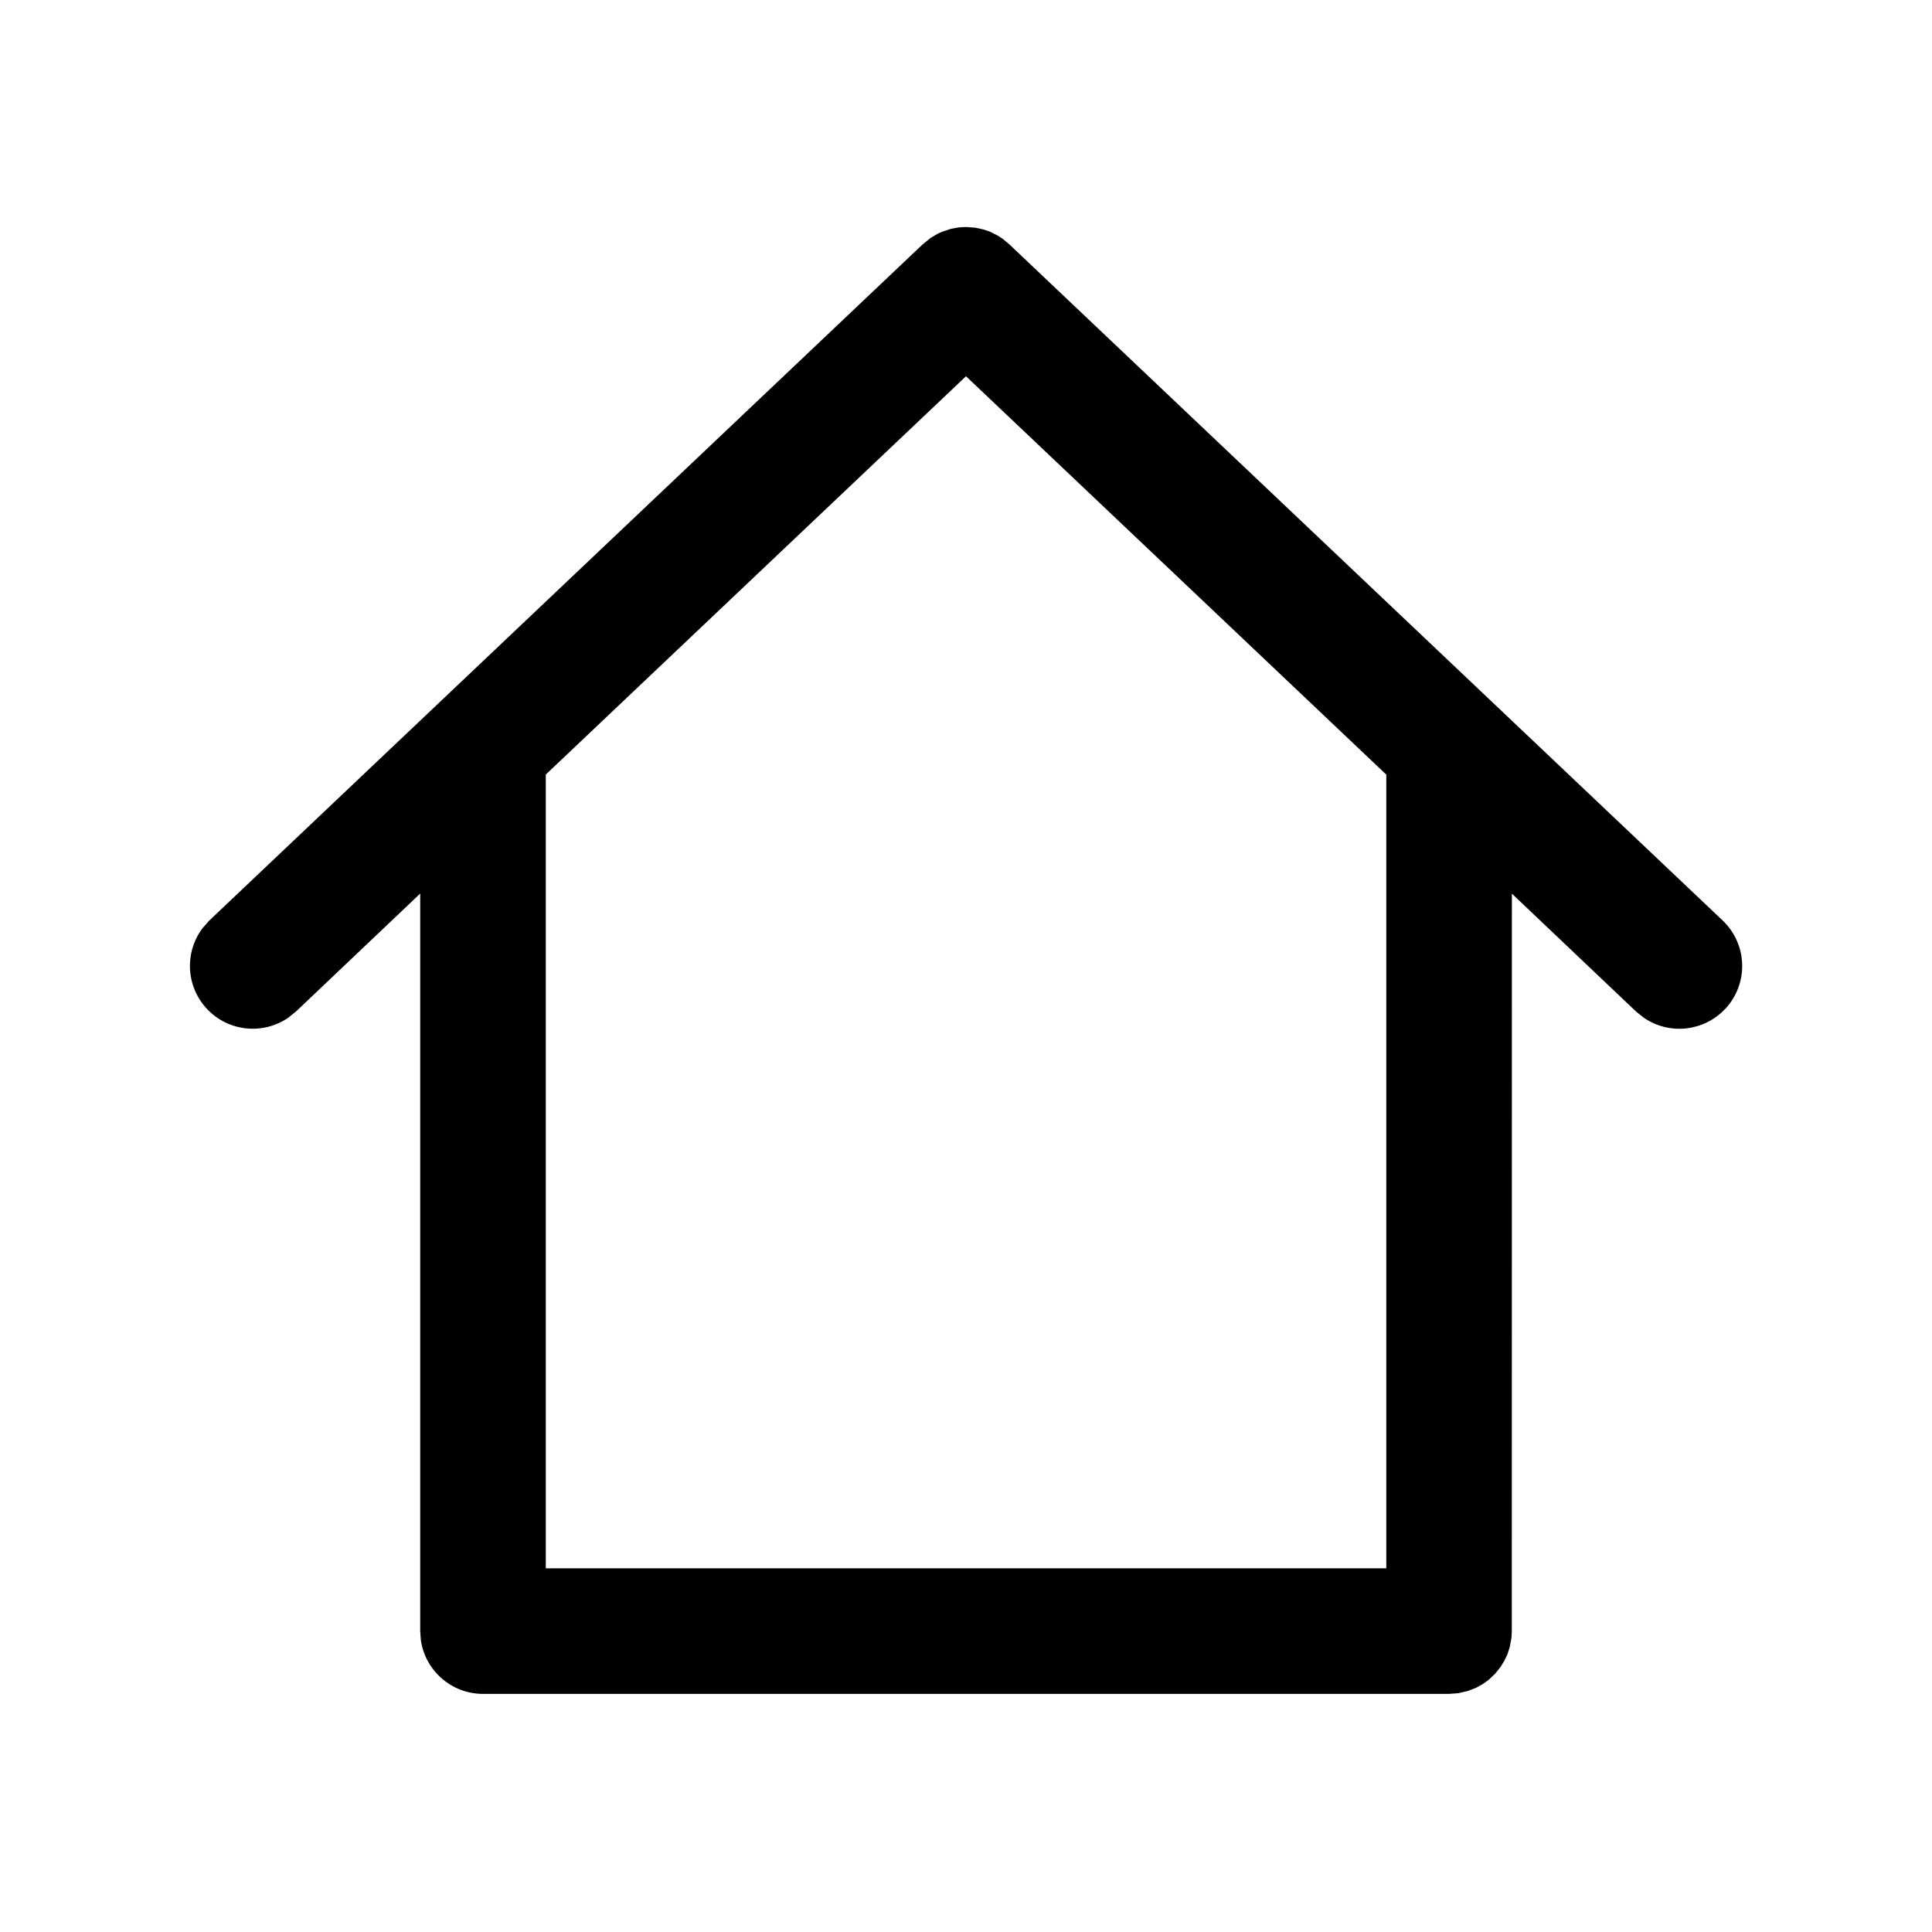
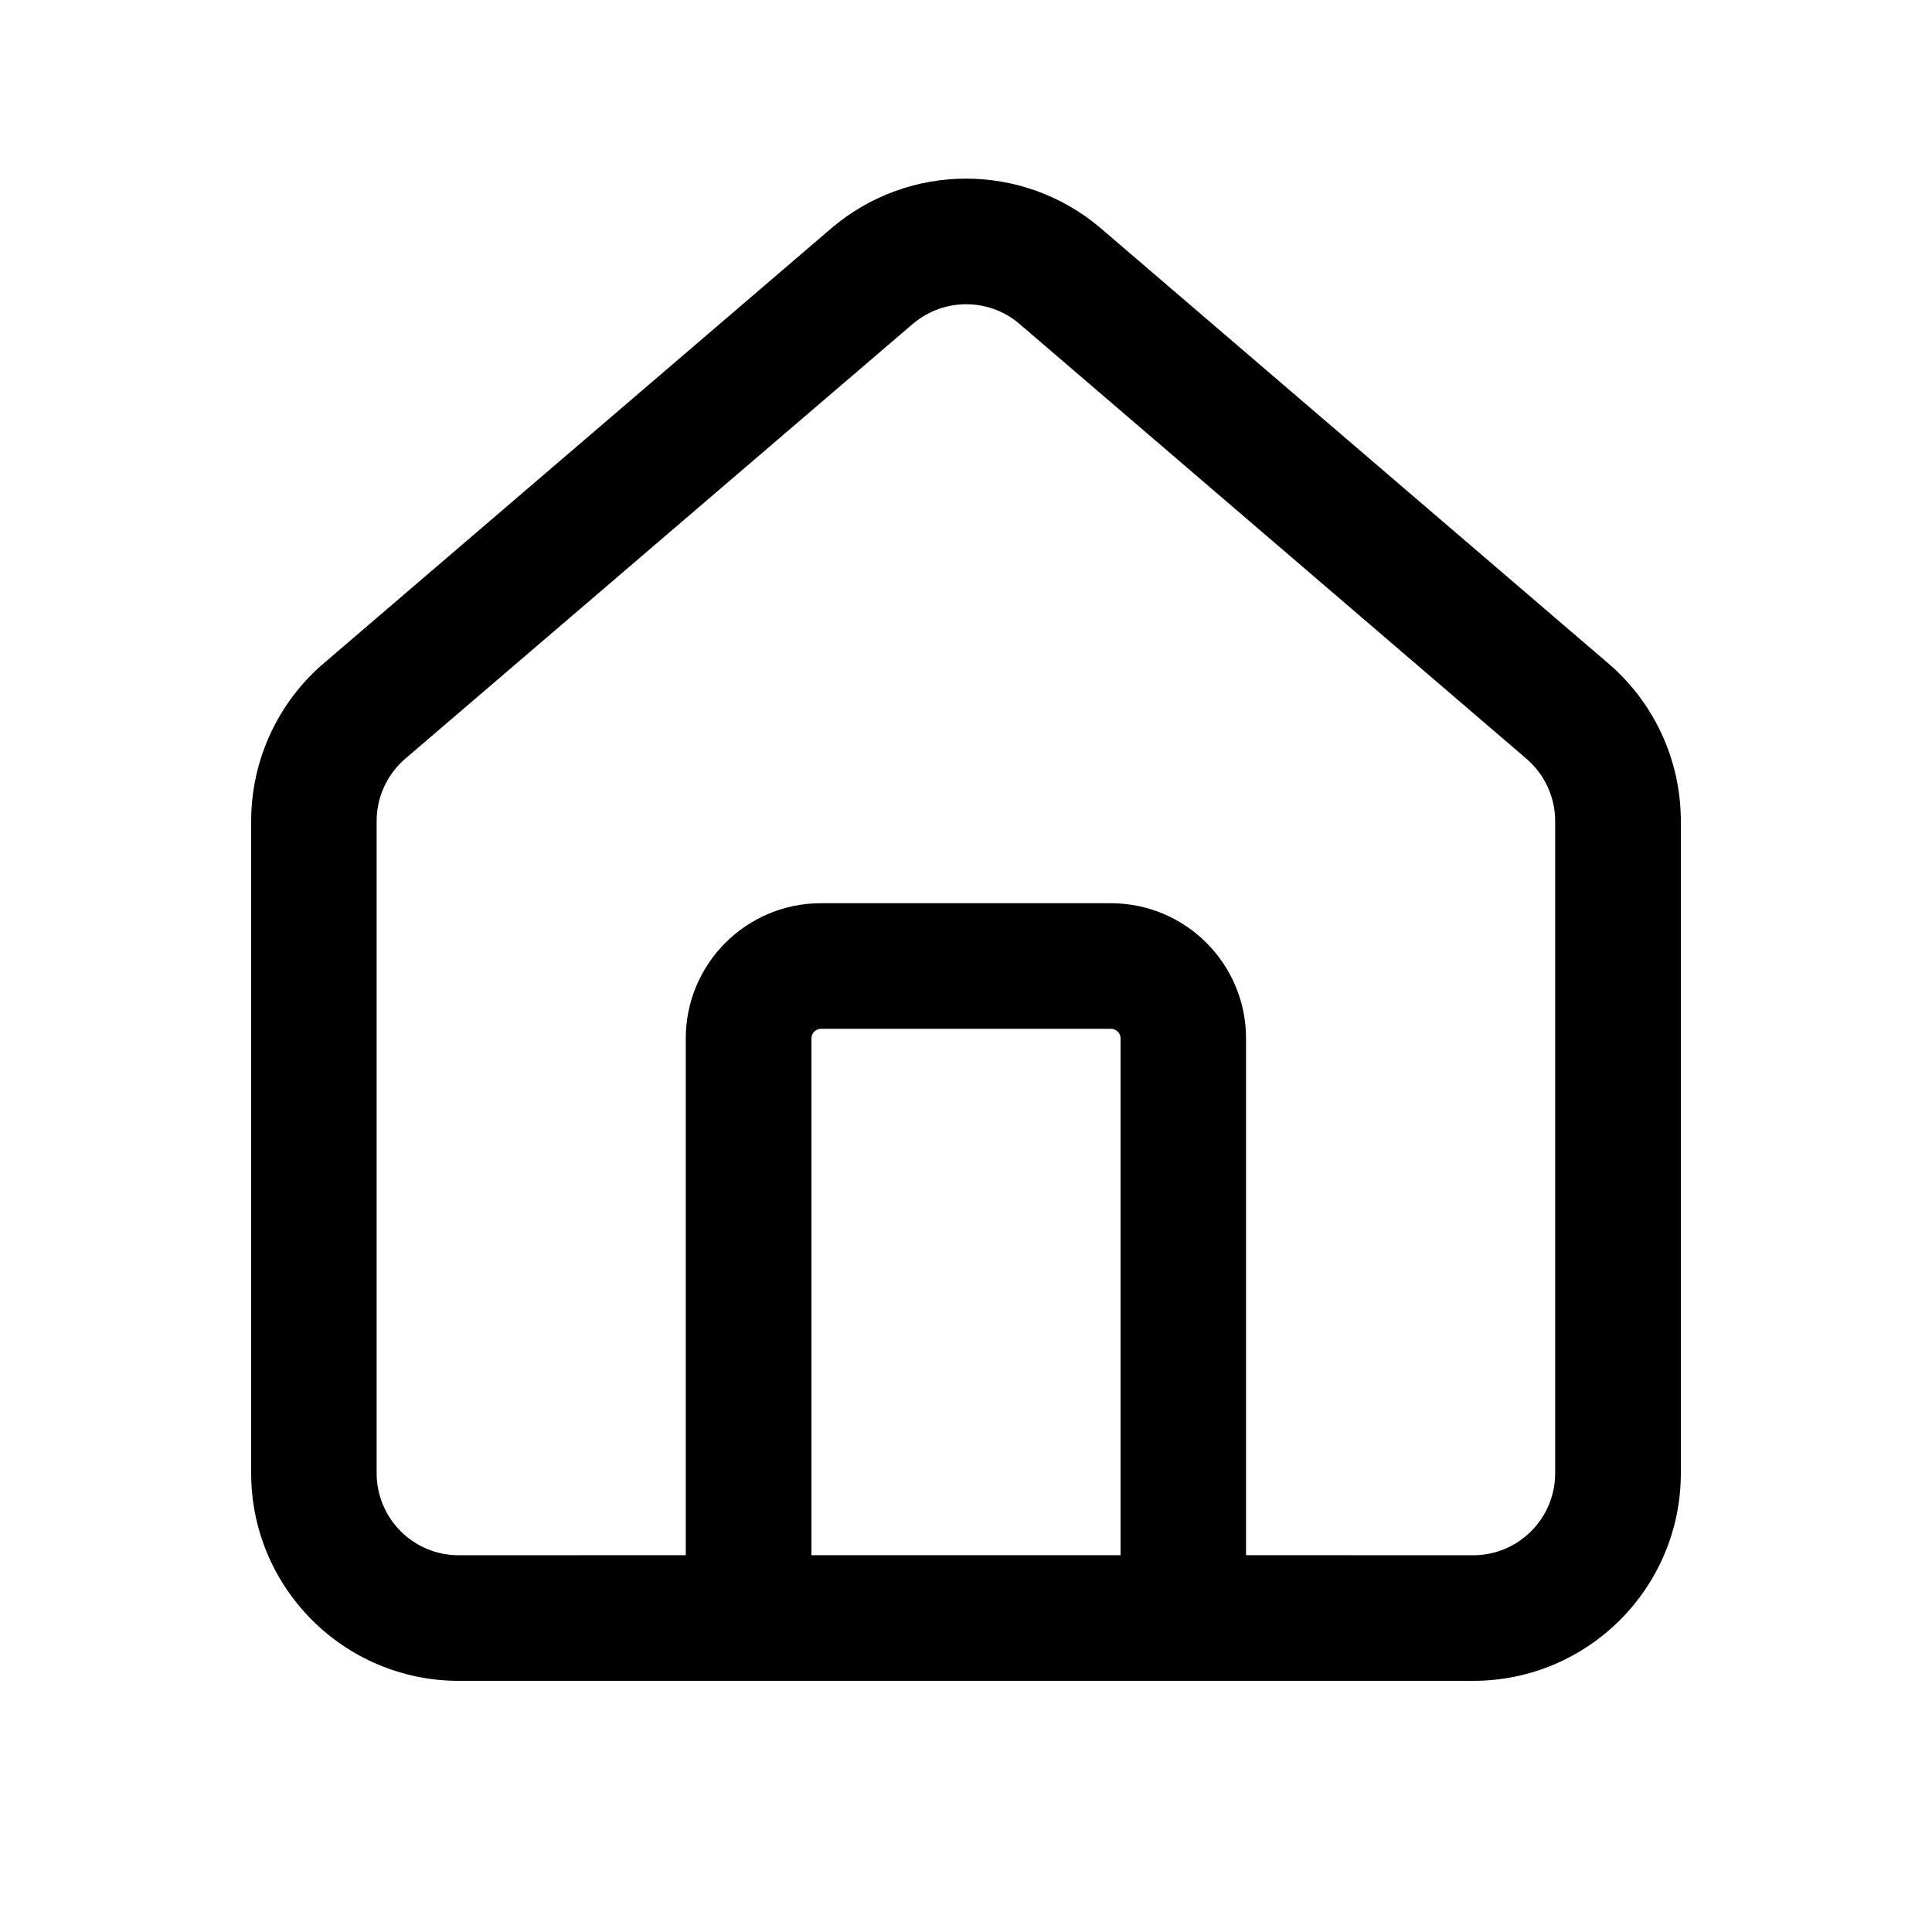
- <svg xmlns="http://www.w3.org/2000/svg" width="20" height="20" aria-hidden="true" focusable="false">
-   <path d="M17.856 10.447a.65.65 0 01-.836.091l-.083-.066-1.286-1.221-.001 7.634c0 .036-.003.07-.008.105l.008-.105-.003.062-.017.099-.025.079-.032.067-.04.065-.056.07-.07.066-.062.043-.065.036-.085.033-.099.023-.096.007H5a.65.65 0 01-.643-.554l-.007-.096V9.25l-1.287 1.222-.083.066a.65.65 0 01-.882-.931l.07-.079 7.385-7 .082-.066.071-.042.049-.022.091-.03.08-.014L10 2.35l.096.007.079.017.07.023.082.041.055.036.065.054 7.385 7a.65.65 0 01.024.92zm-3.505 5.788V8.019L10 3.895 5.65 8.018v8.217h8.7z" fill-rule="nonzero" />
+ <svg xmlns="http://www.w3.org/2000/svg" width="20" height="20">
+   <path fill-rule="nonzero" d="M15.25 17.4H4.75a2.15 2.15 0 0 1-2.15-2.15V8.5c0-.633.279-1.234.759-1.64l5.253-4.502a2.15 2.15 0 0 1 2.78.002l5.246 4.498A2.15 2.15 0 0 1 17.4 8.5v6.75a2.15 2.15 0 0 1-2.15 2.15M9.455 3.348 4.2 7.85a.85.85 0 0 0-.301.65v6.75c0 .47.38.85.85.85l2.35-.001V10.75a1.4 1.4 0 0 1 1.4-1.4h3a1.4 1.4 0 0 1 1.4 1.4v5.349l2.35.001c.47 0 .85-.38.85-.85V8.5c0-.25-.11-.488-.305-.652L10.55 3.35a.85.85 0 0 0-1.094-.002M8.5 10.65a.1.1 0 0 0-.1.1v5.349h3.2V10.75a.1.1 0 0 0-.1-.1z" />
</svg>
